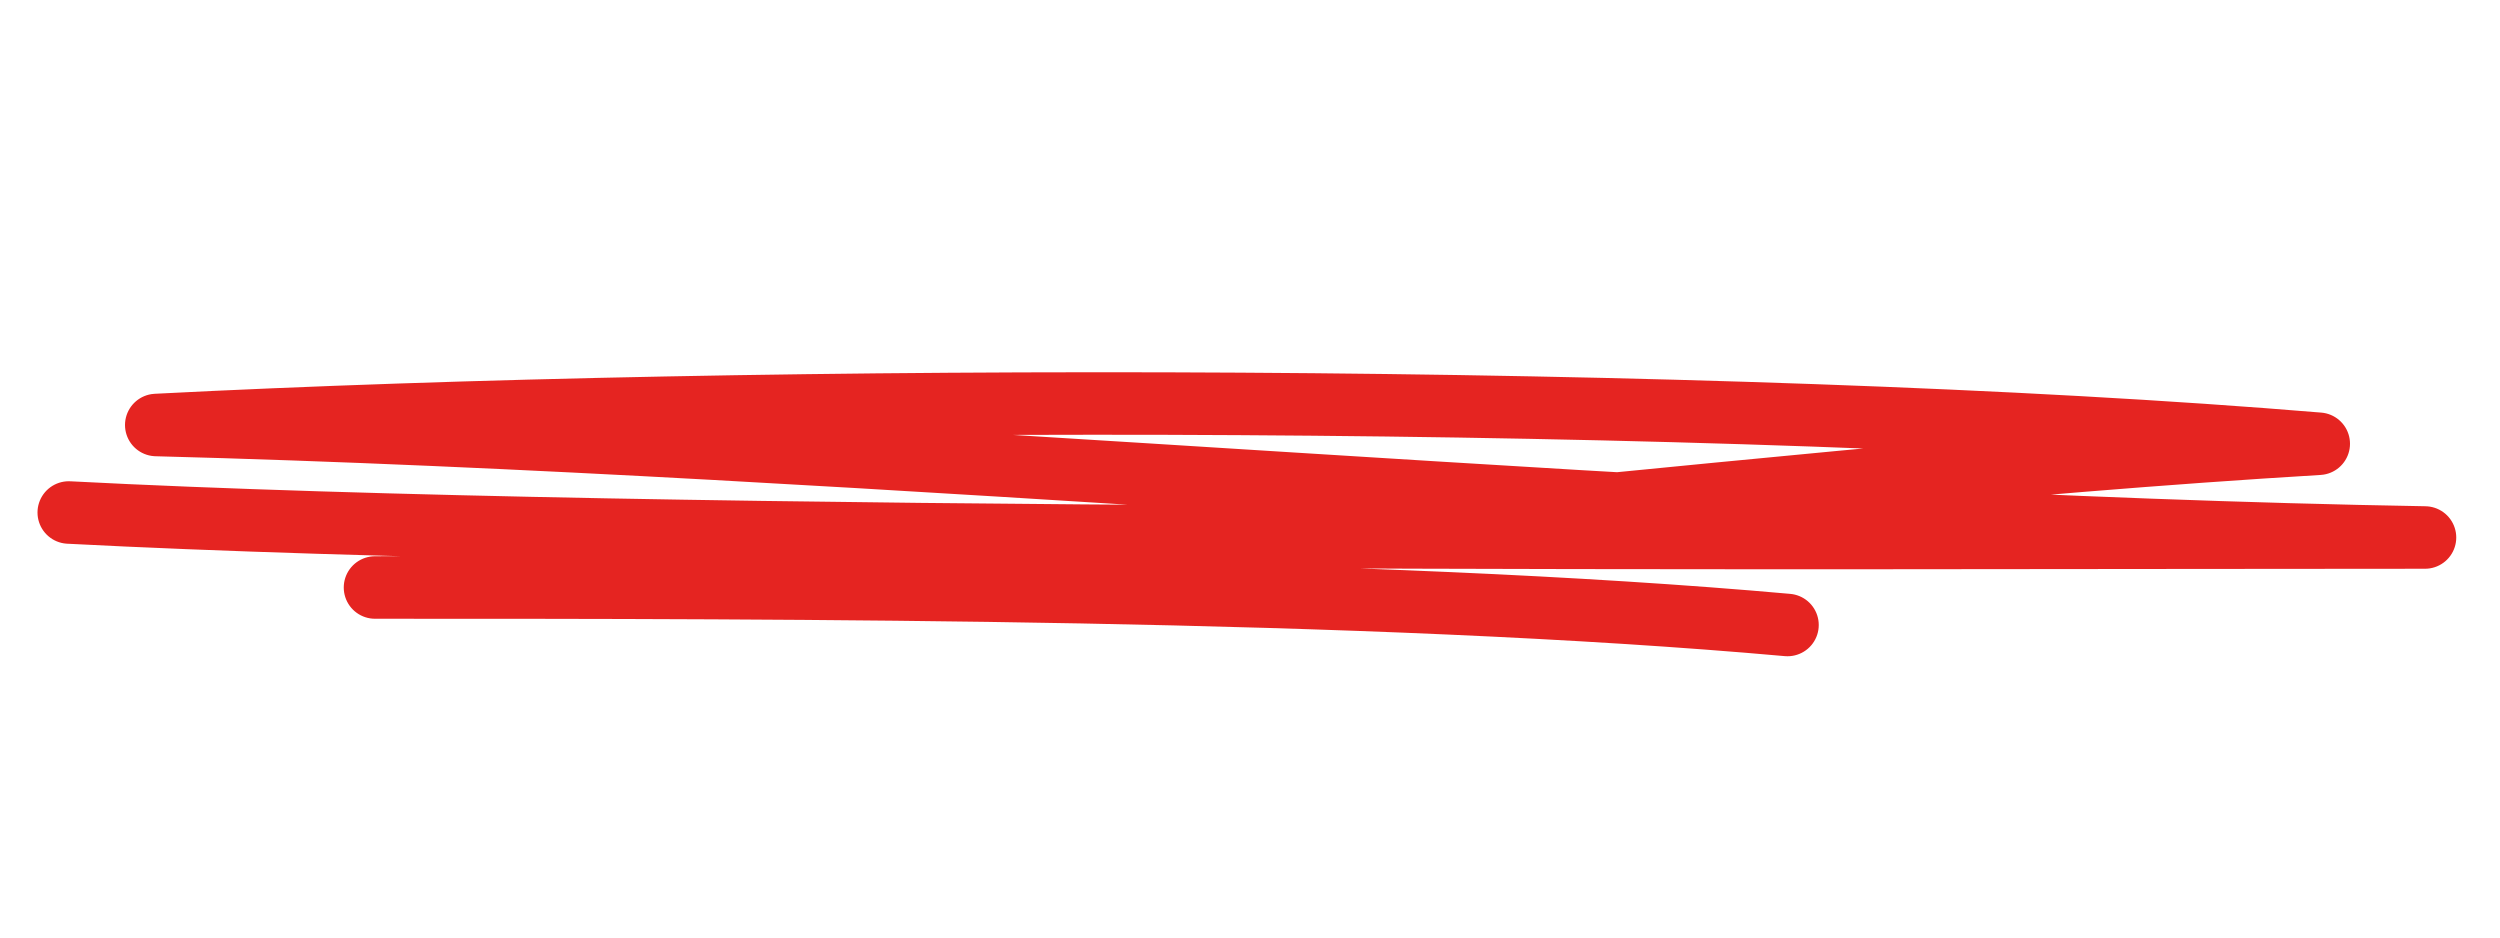
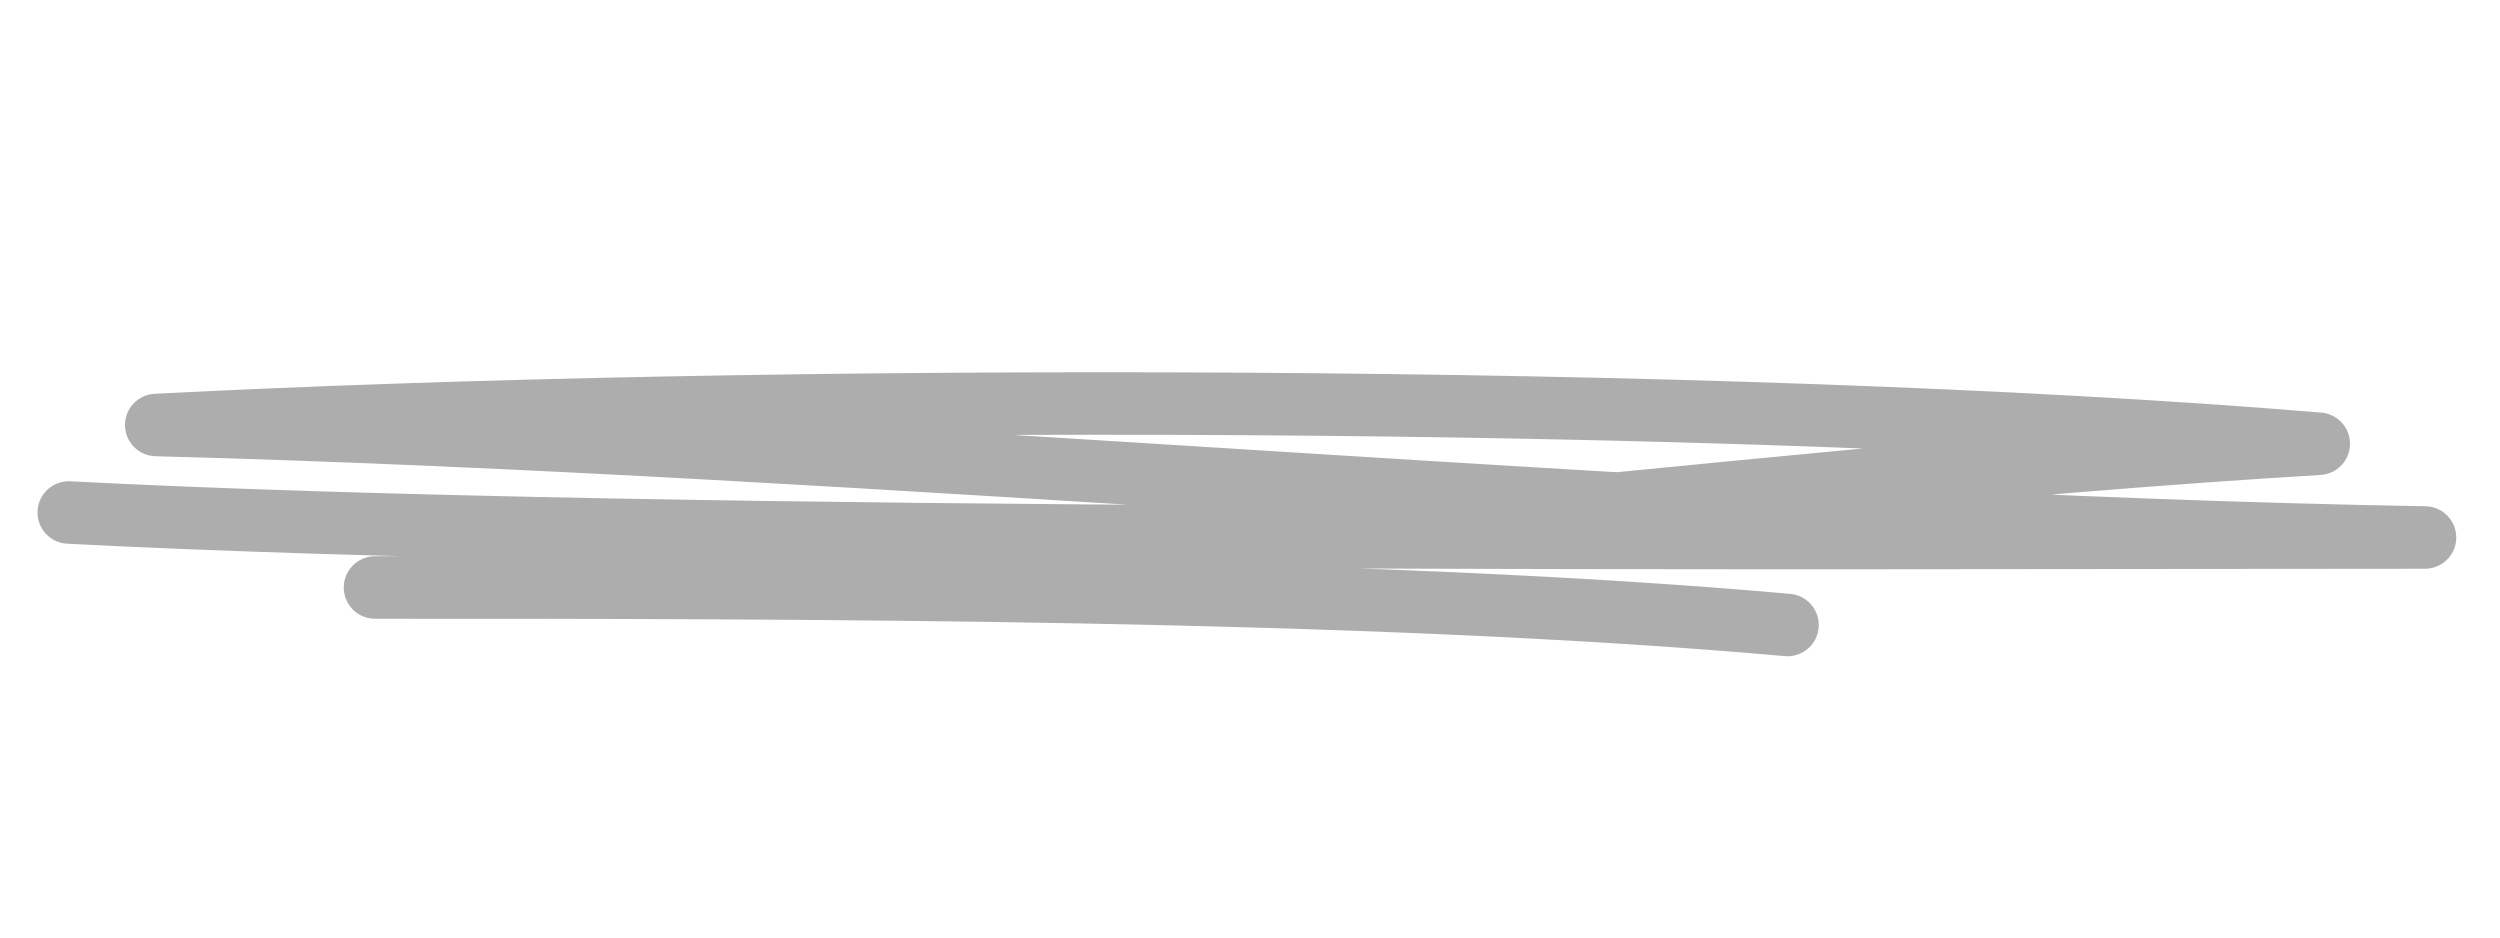
<svg xmlns="http://www.w3.org/2000/svg" version="1.1" id="Layer_1" x="0px" y="0px" viewBox="0 0 40 15" style="enable-background:new 0 0 40 15;" xml:space="preserve">
  <style type="text/css">
- 	.st0{fill:none;stroke:#E52421;stroke-linecap:round;stroke-linejoin:round;stroke-miterlimit:10;}
+ 	.st0{fill:none;stroke:#adadad;stroke-linecap:round;stroke-linejoin:round;stroke-miterlimit:10;}
</style>
  <path id="XMLID_1_" class="st0" d="M1.1,8.2c9.6,0.5,28.1,0.4,37.7,0.4C27.2,8.4,14.1,7.1,2.5,6.8c9.7-0.5,25-0.5,34.6,0.3  c-10,0.6-21,2.3-31.1,2.3c6.7,0,15.9,0,22.6,0.6" />
</svg>
